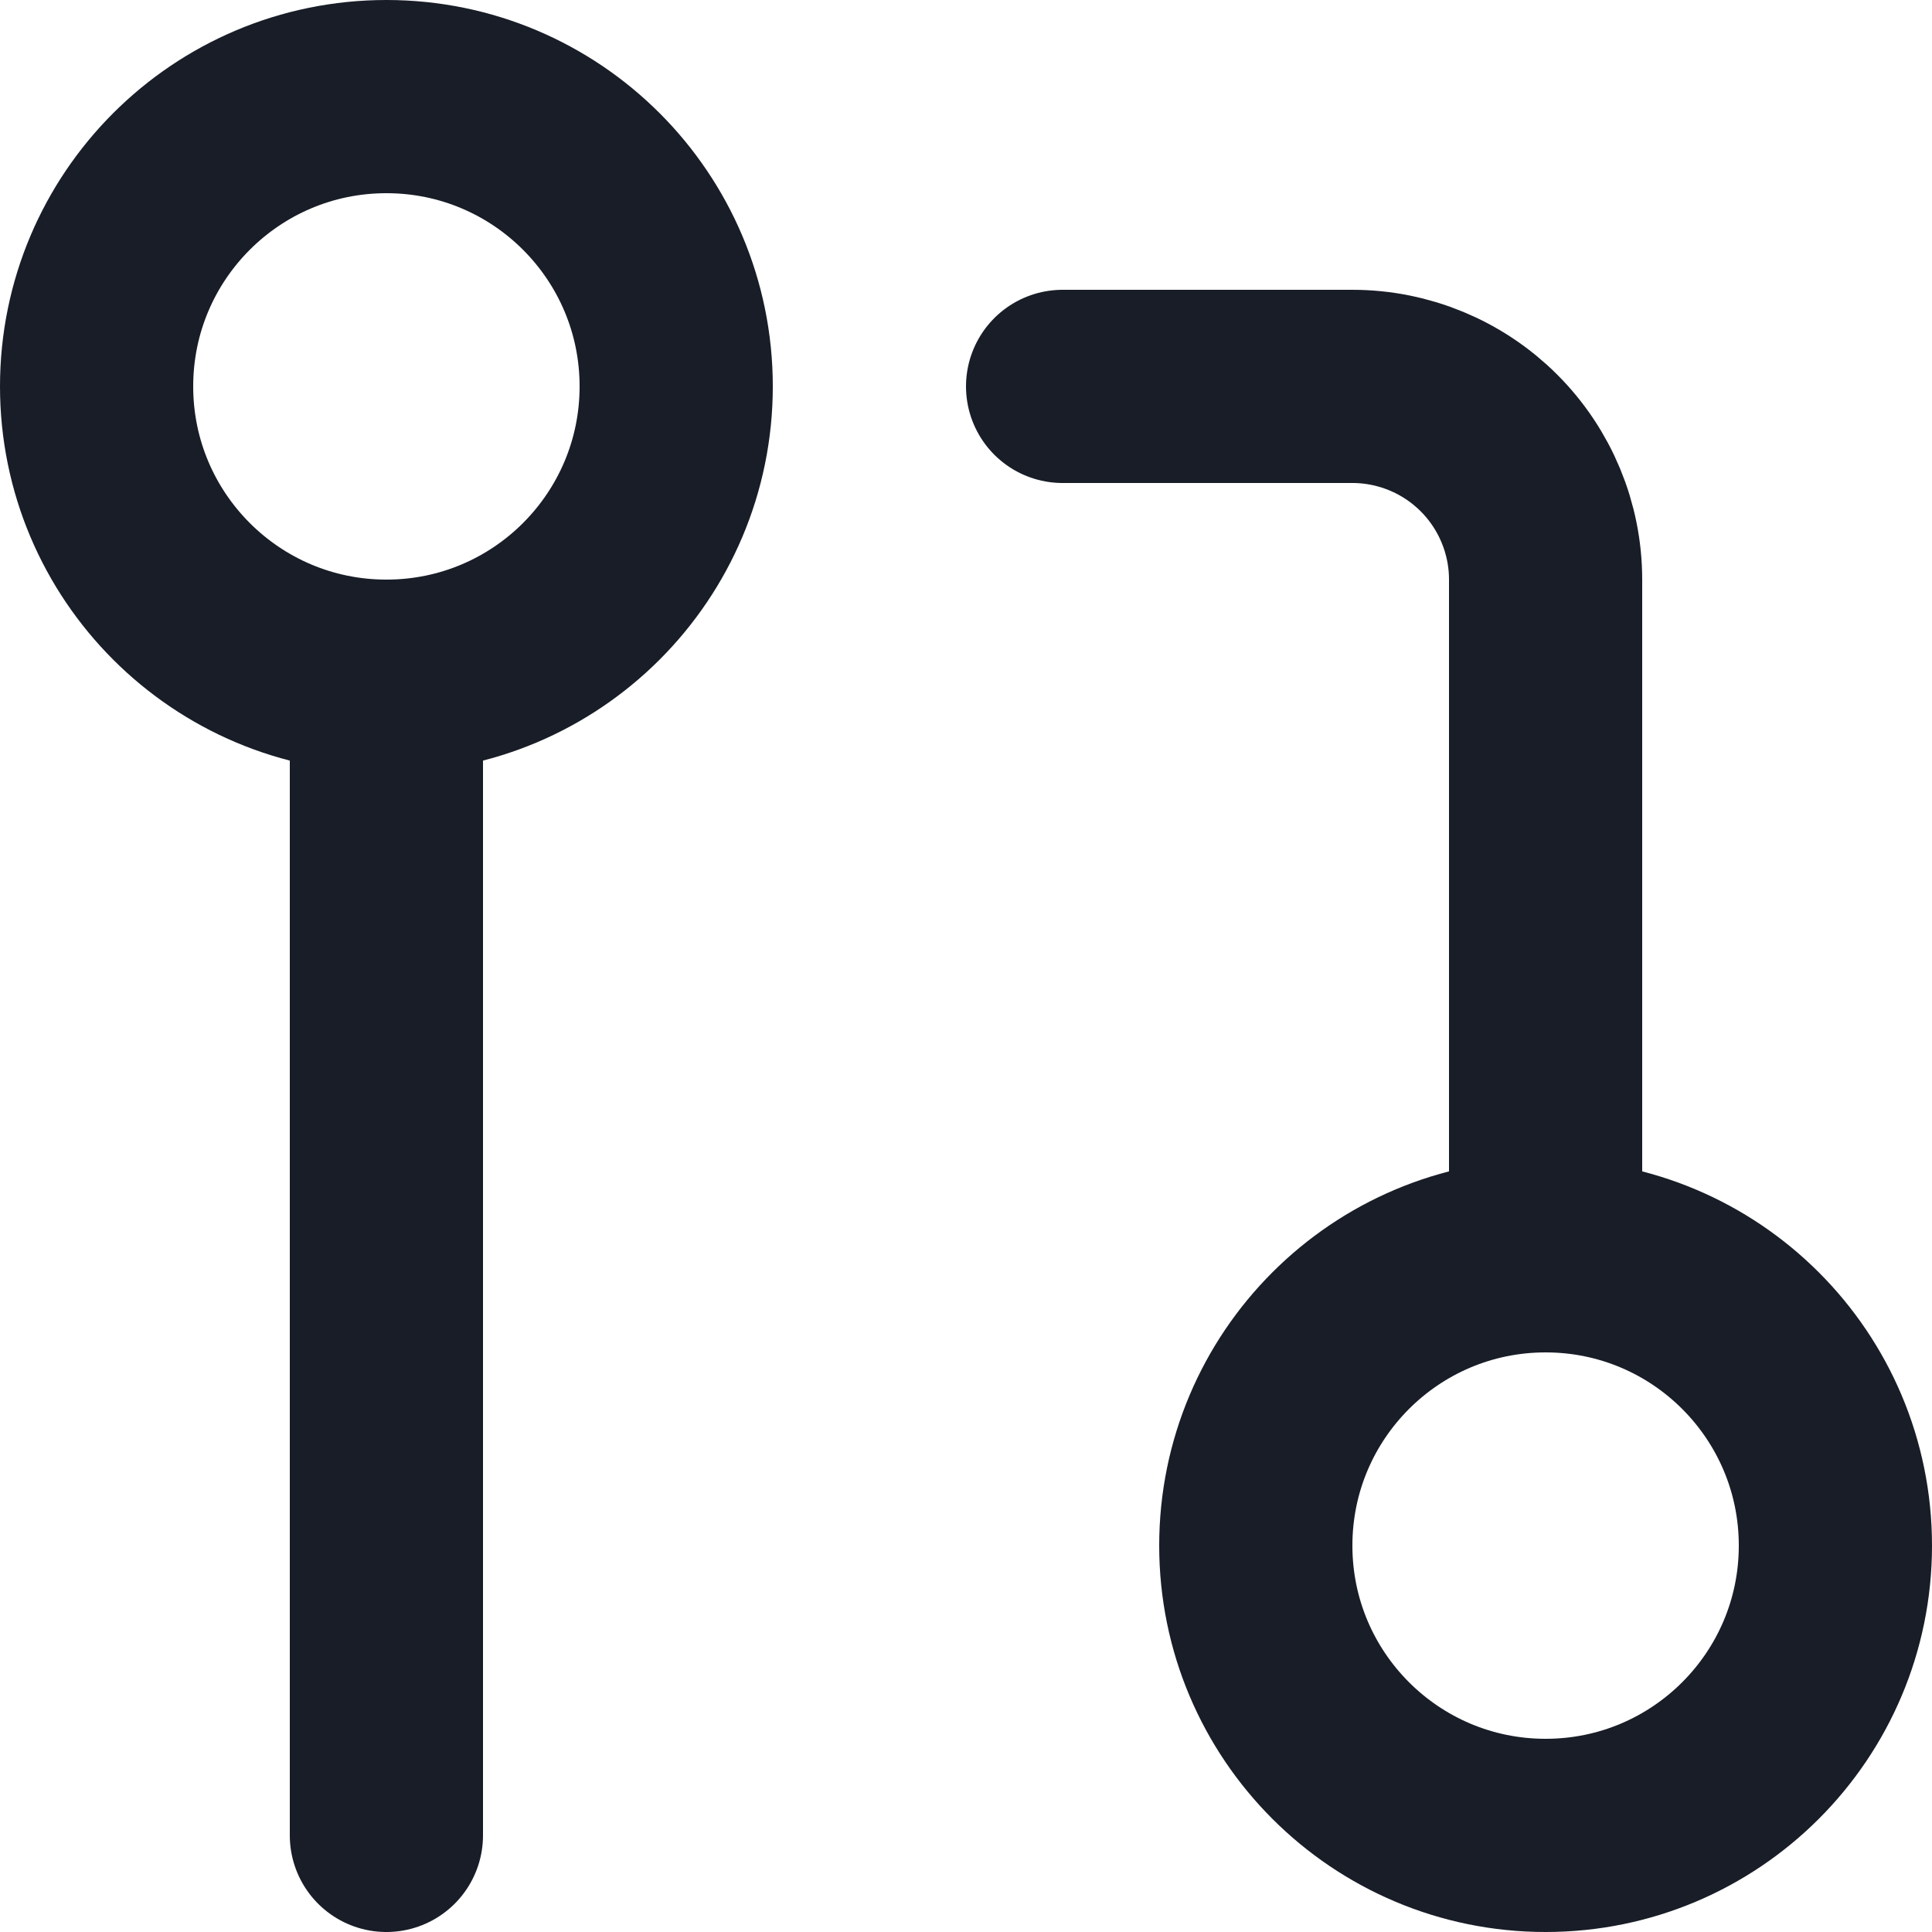
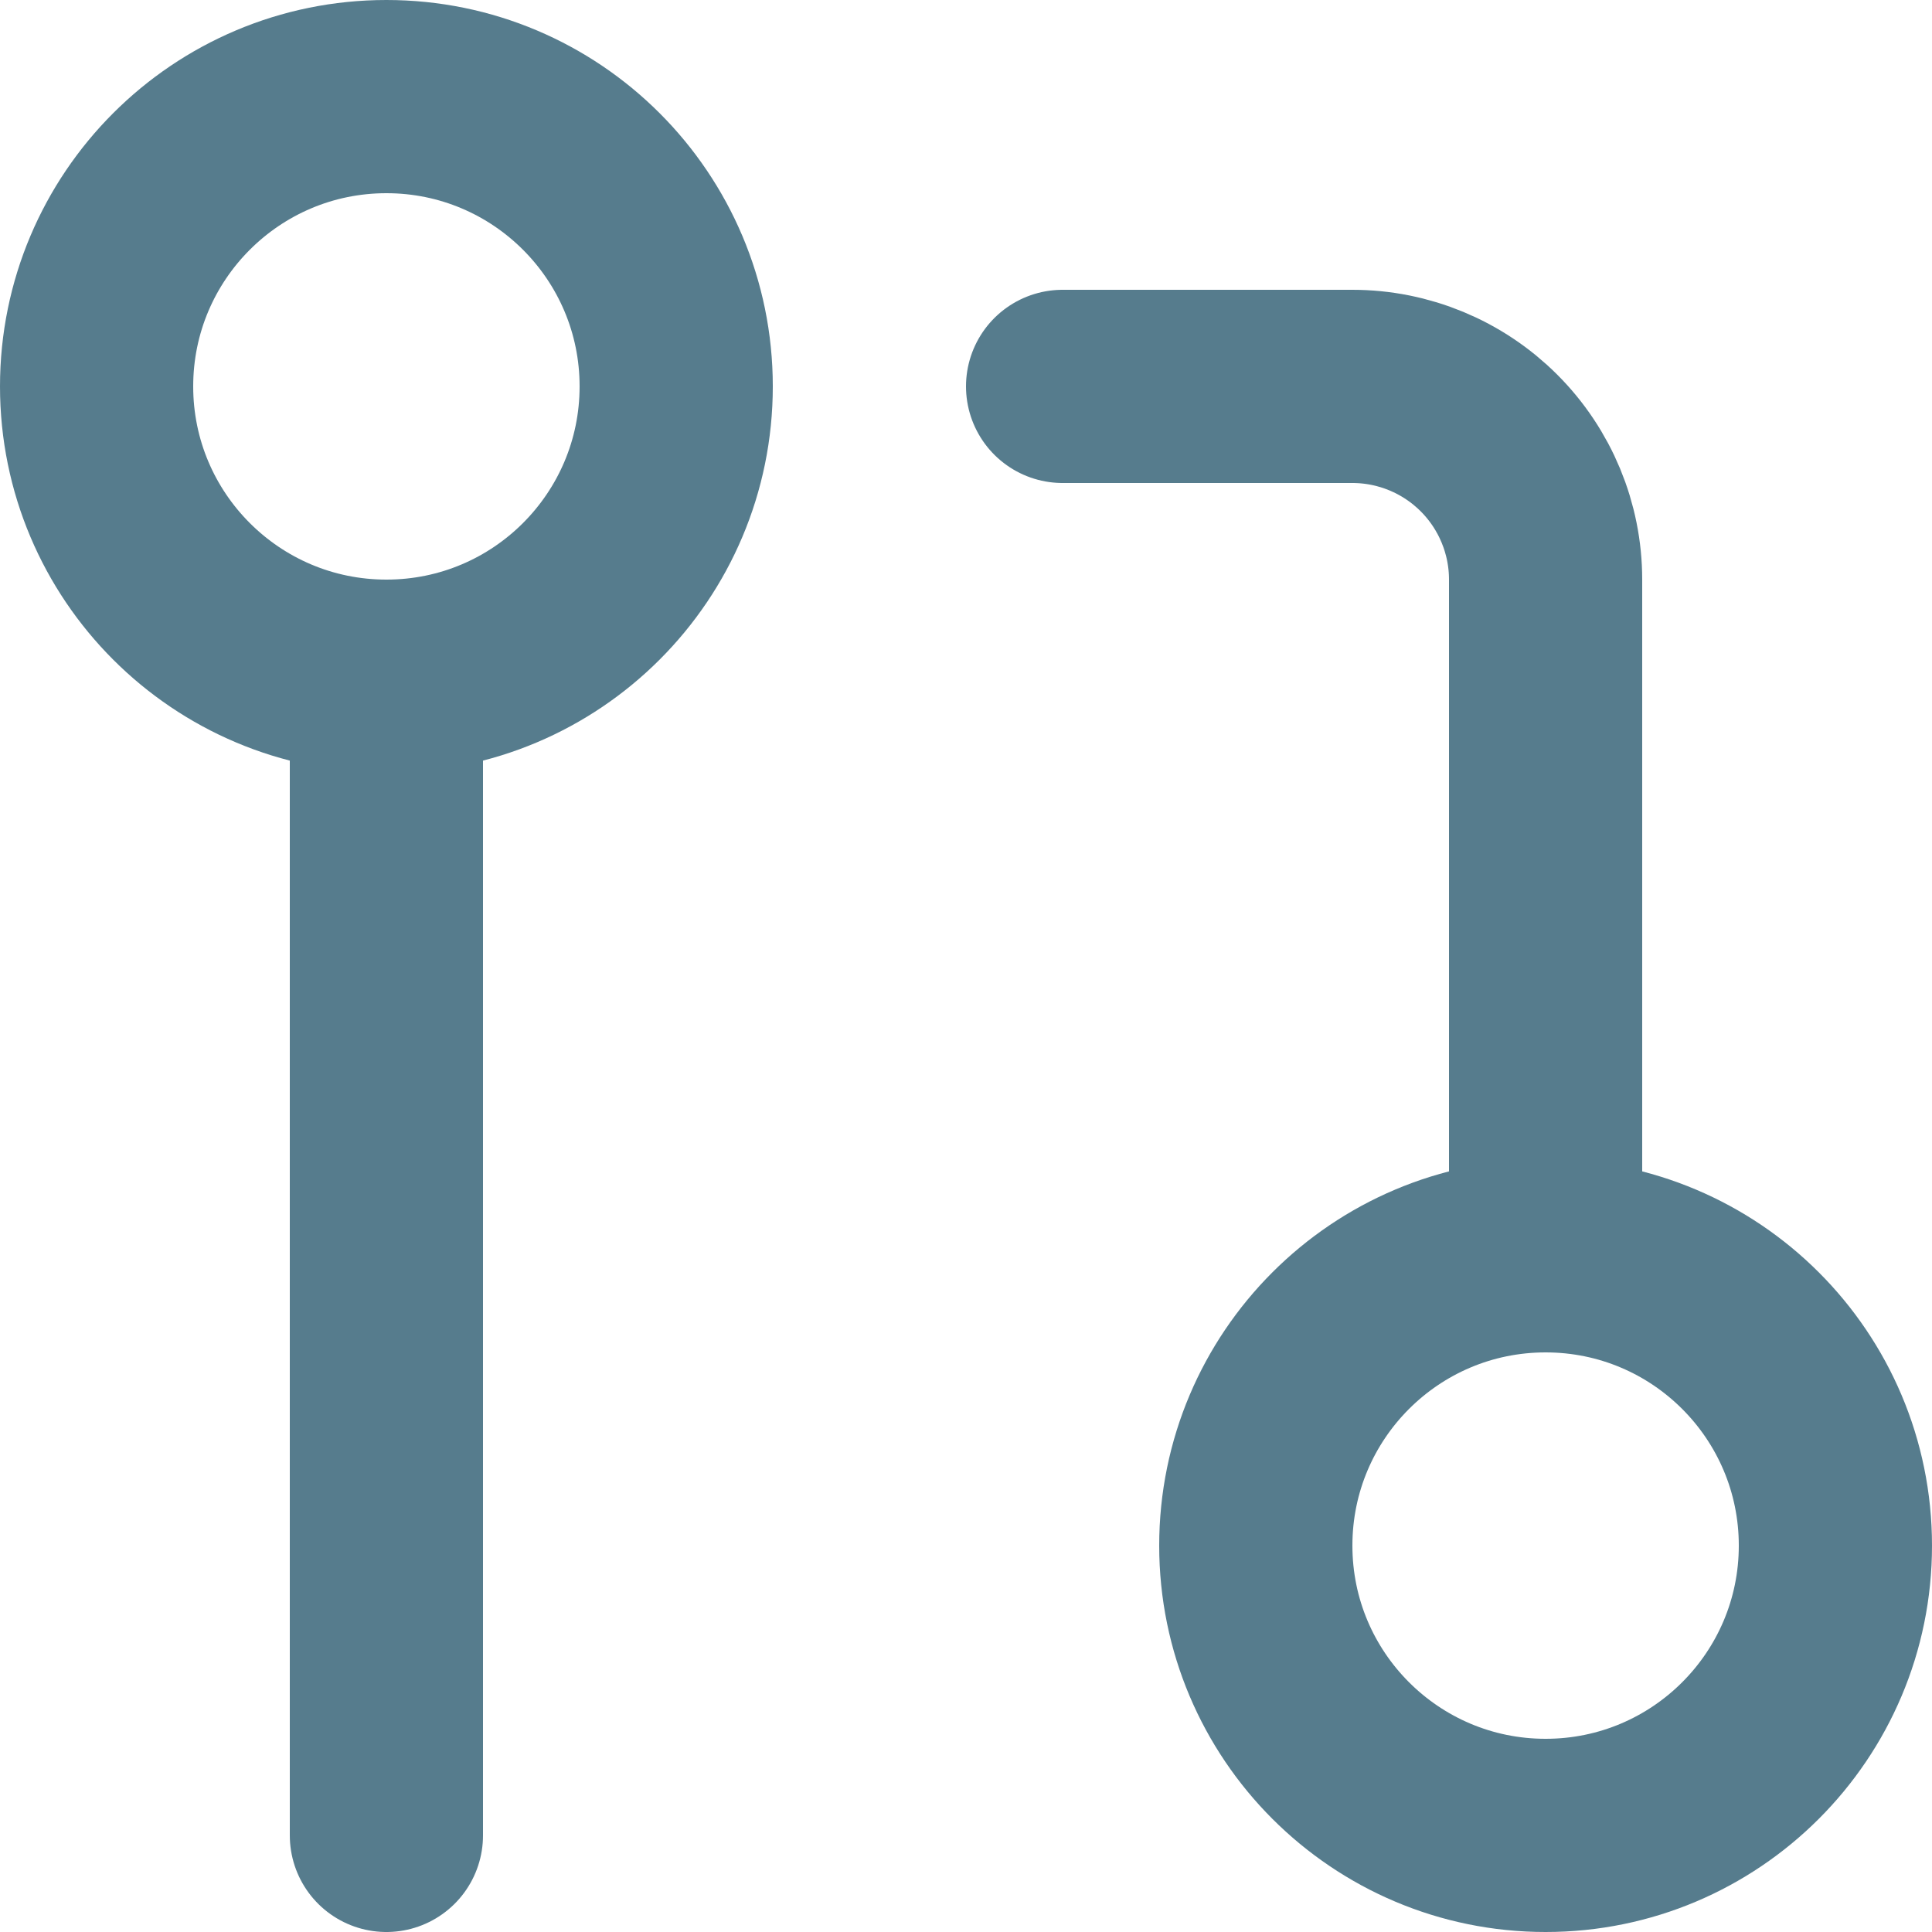
<svg xmlns="http://www.w3.org/2000/svg" width="20" height="20" viewBox="0 0 20 20" fill="none">
-   <path d="M16 13C14.343 13 13 14.343 13 16C13 17.657 14.343 19 16 19C17.657 19 19 17.657 19 16C19 14.343 17.657 13 16 13ZM16 13V6C16 5.47 15.789 4.961 15.414 4.586C15.039 4.211 14.53 4 14 4H11M4 7C5.657 7 7 5.657 7 4C7 2.343 5.657 1 4 1C2.343 1 1 2.343 1 4C1 5.657 2.343 7 4 7ZM4 7V19" stroke="#181D27" stroke-width="2" stroke-linecap="round" stroke-linejoin="round" />
+   <path d="M16 13C14.343 13 13 14.343 13 16C13 17.657 14.343 19 16 19C17.657 19 19 17.657 19 16C19 14.343 17.657 13 16 13ZM16 13V6C16 5.47 15.789 4.961 15.414 4.586C15.039 4.211 14.53 4 14 4H11M4 7C5.657 7 7 5.657 7 4C7 2.343 5.657 1 4 1C2.343 1 1 2.343 1 4C1 5.657 2.343 7 4 7ZM4 7V19" stroke="#567C8D" stroke-width="2" stroke-linecap="round" stroke-linejoin="round" />
</svg>
